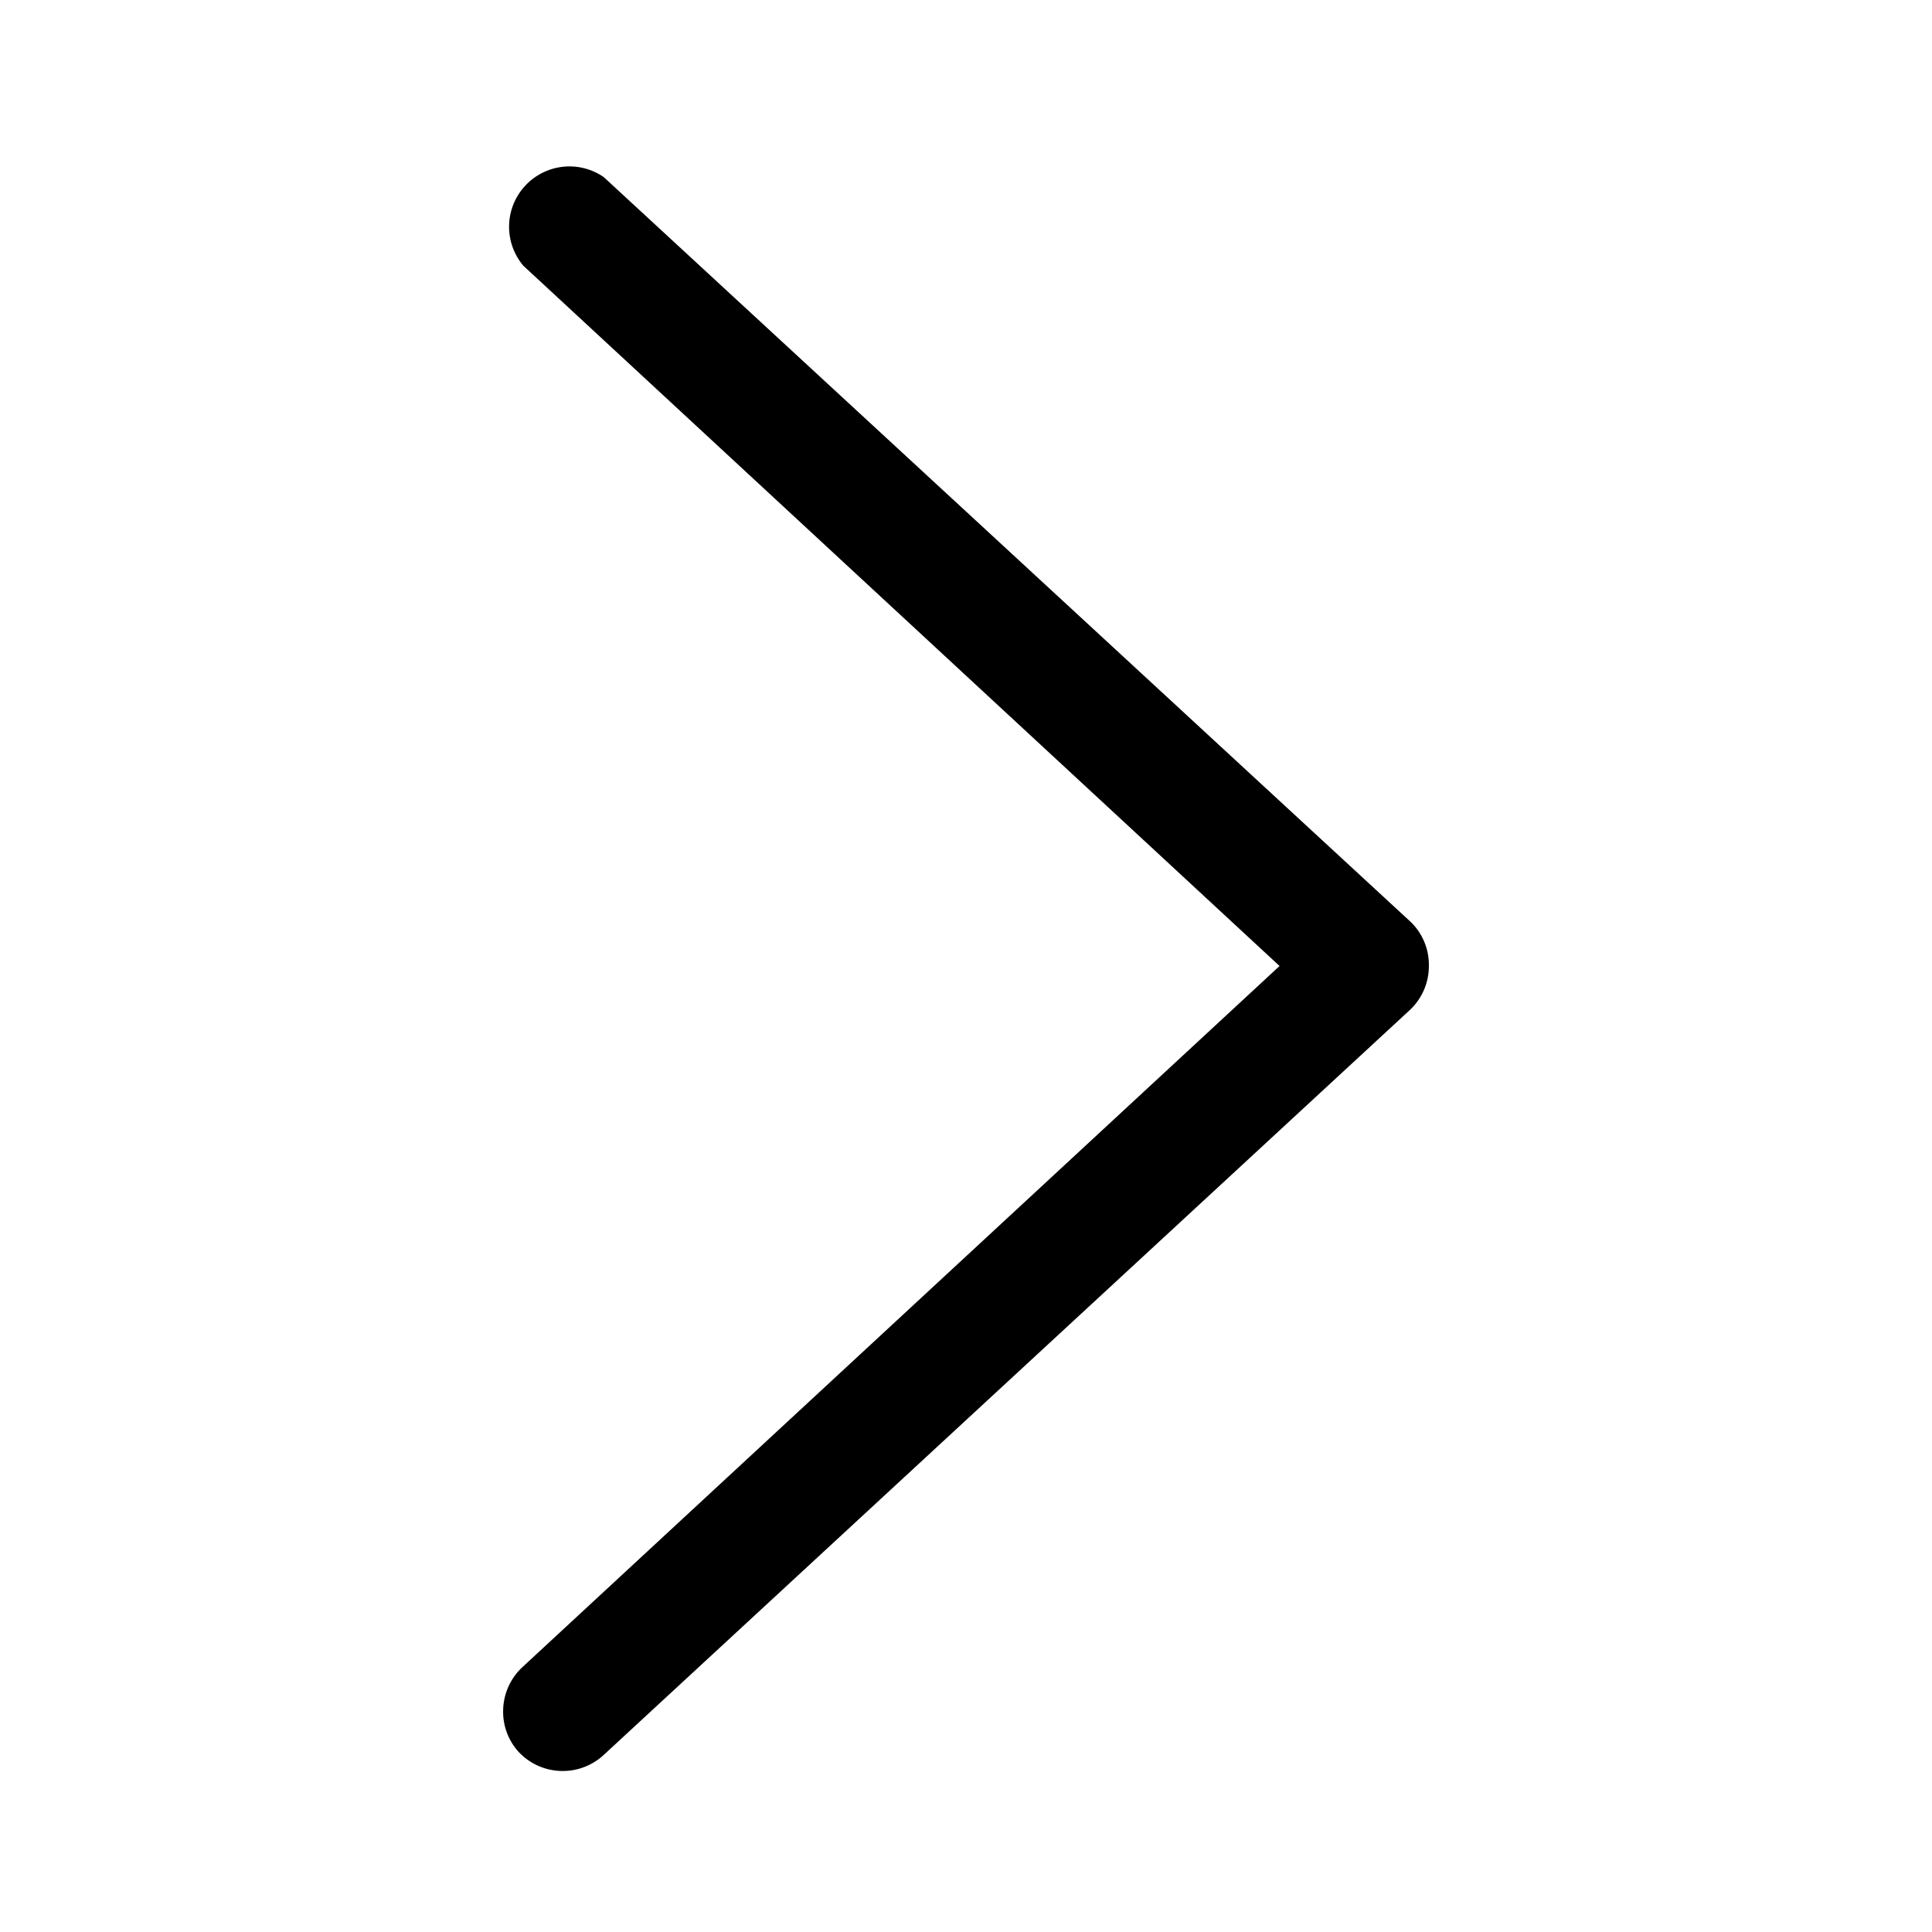
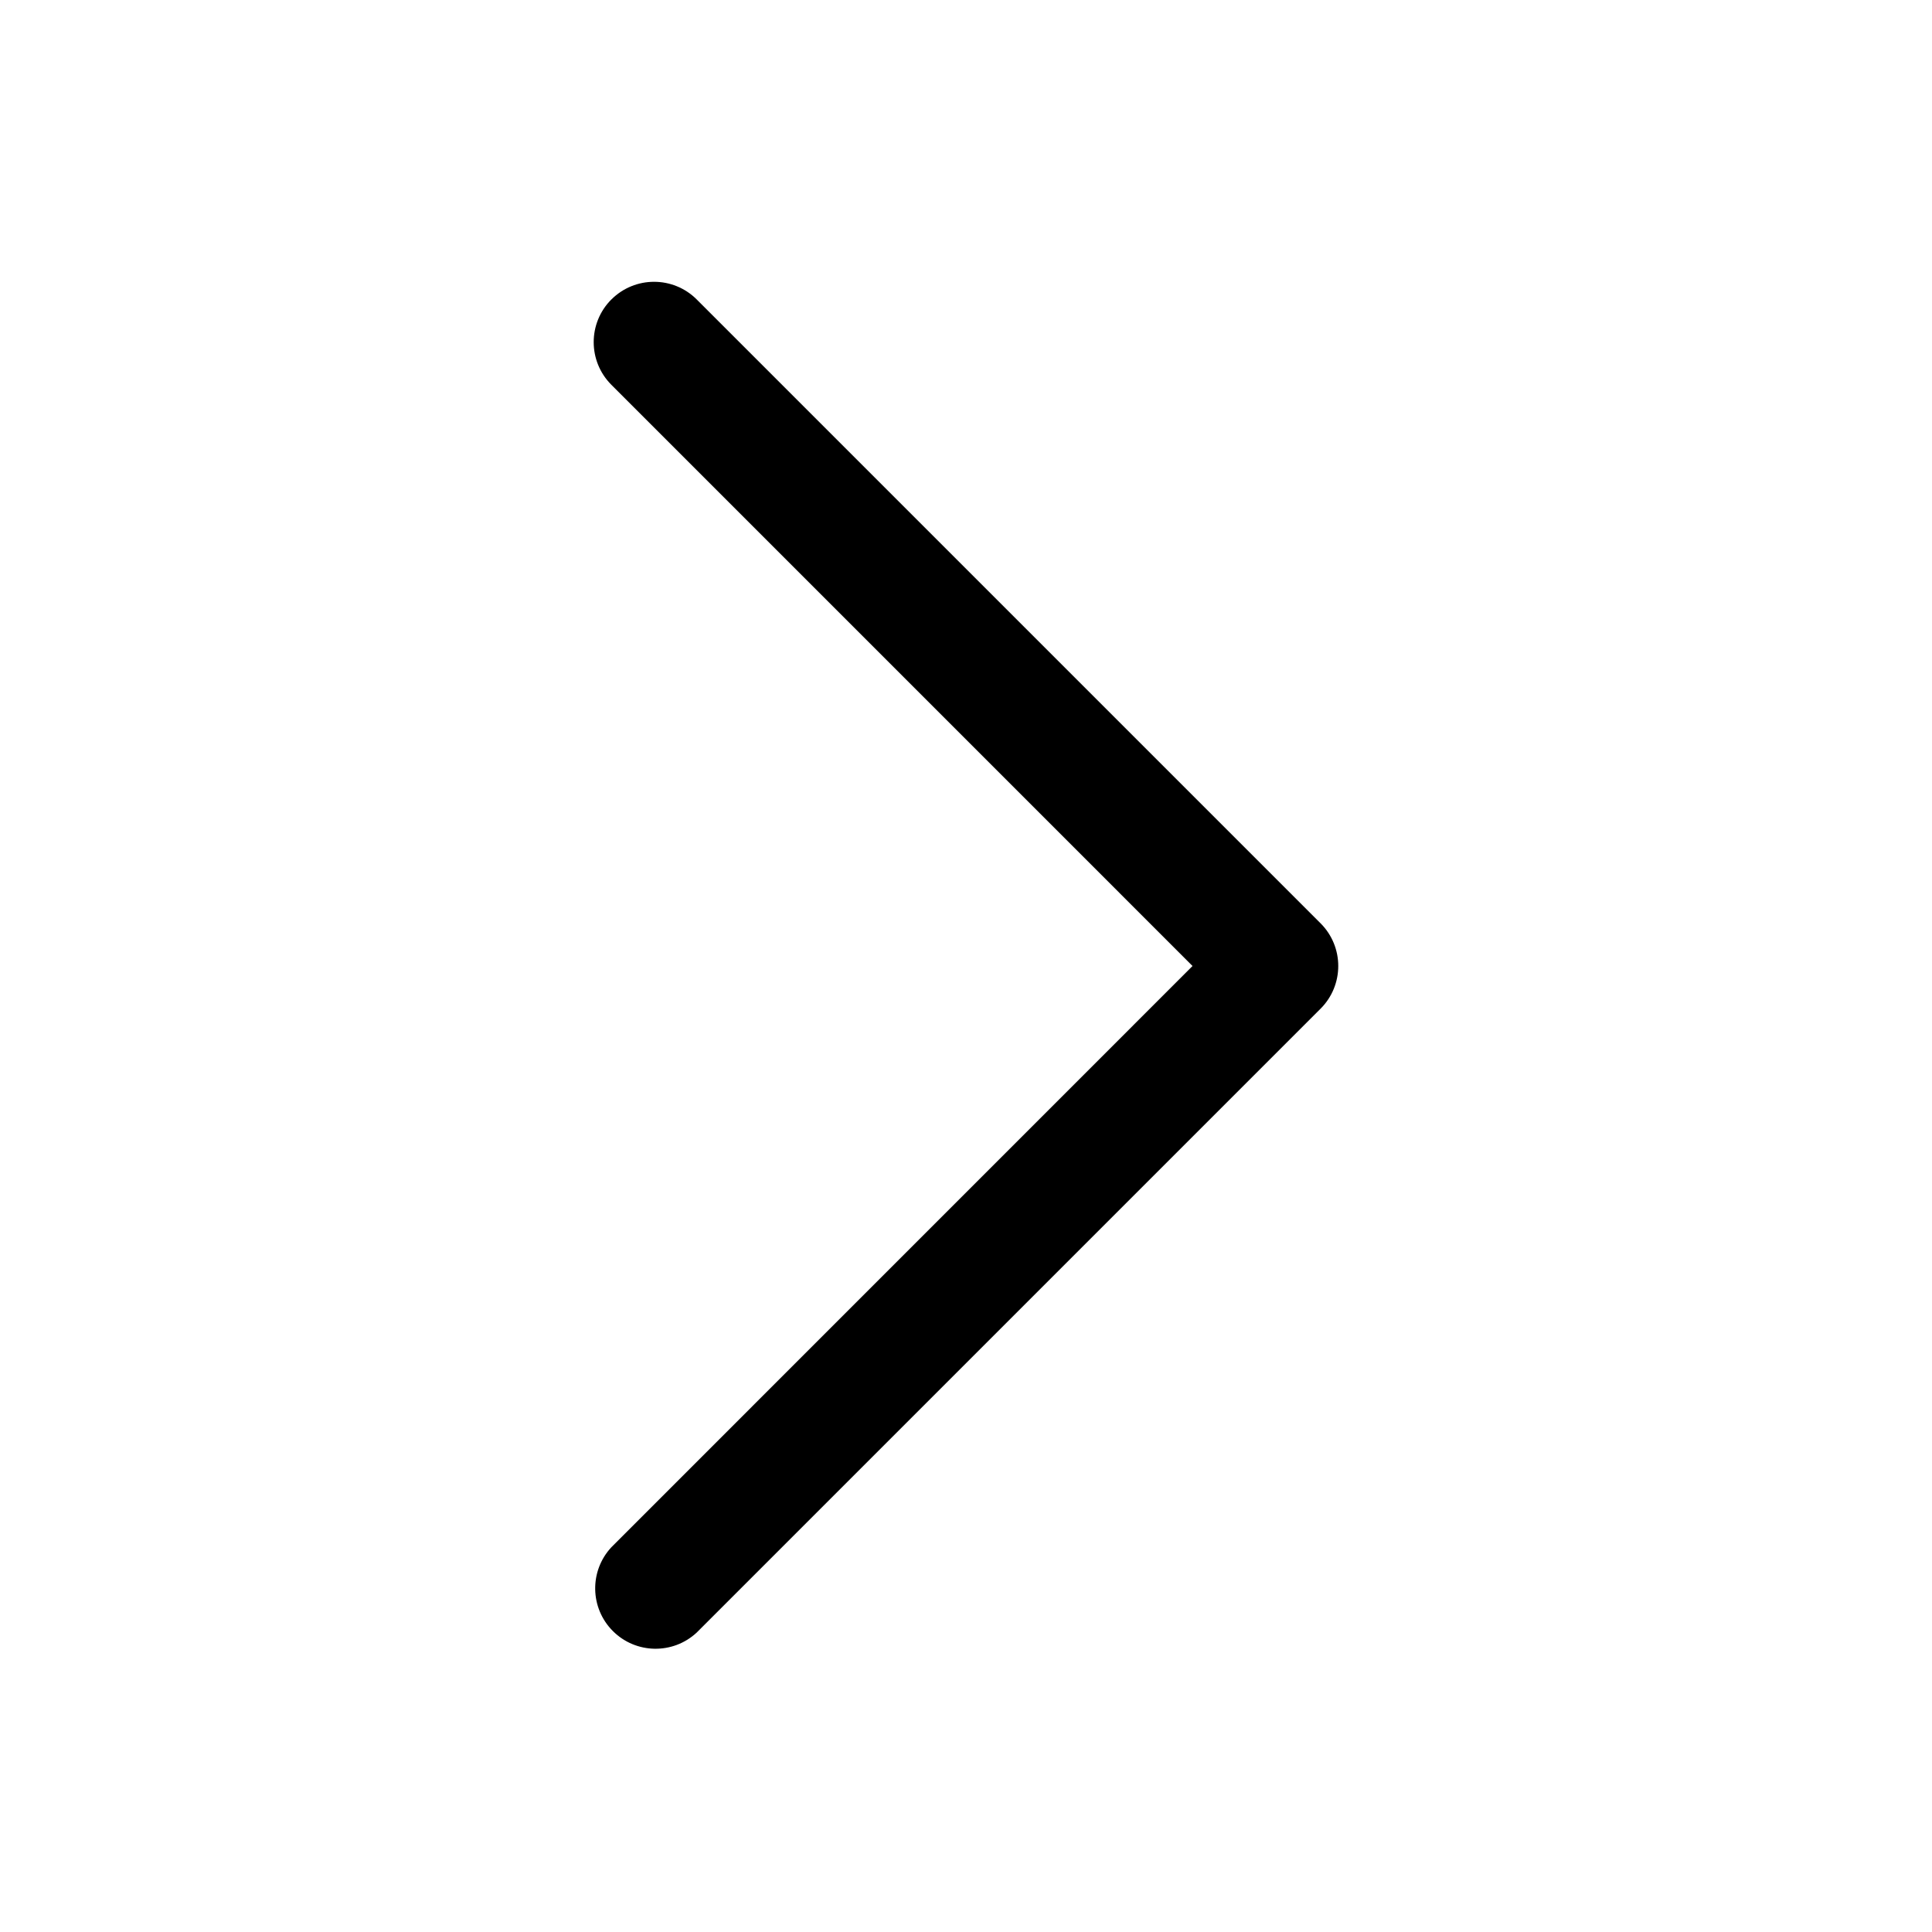
<svg xmlns="http://www.w3.org/2000/svg" viewBox="0 0 48 48">
-   <path d="M12.5 42.5a1.5 1.5 0 01.5-1.1L31.79 24 13 6.6a1.5 1.5 0 012-2.2l20 18.46a1.48 1.48 0 01.5 1.14 1.49 1.49 0 01-.48 1.1L15 43.6a1.5 1.5 0 01-2.12-.08 1.48 1.48 0 01-.38-1.02z" />
+   <path d="M15.19 7.44a1.5 1.5 0 012.12 0l15.5 15.5a1.5 1.5 0 010 2.12l-15.5 15.5a1.5 1.5 0 01-2.12-2.12L29.628 24 15.189 9.56a1.5 1.5 0 010-2.12z" />
</svg>
